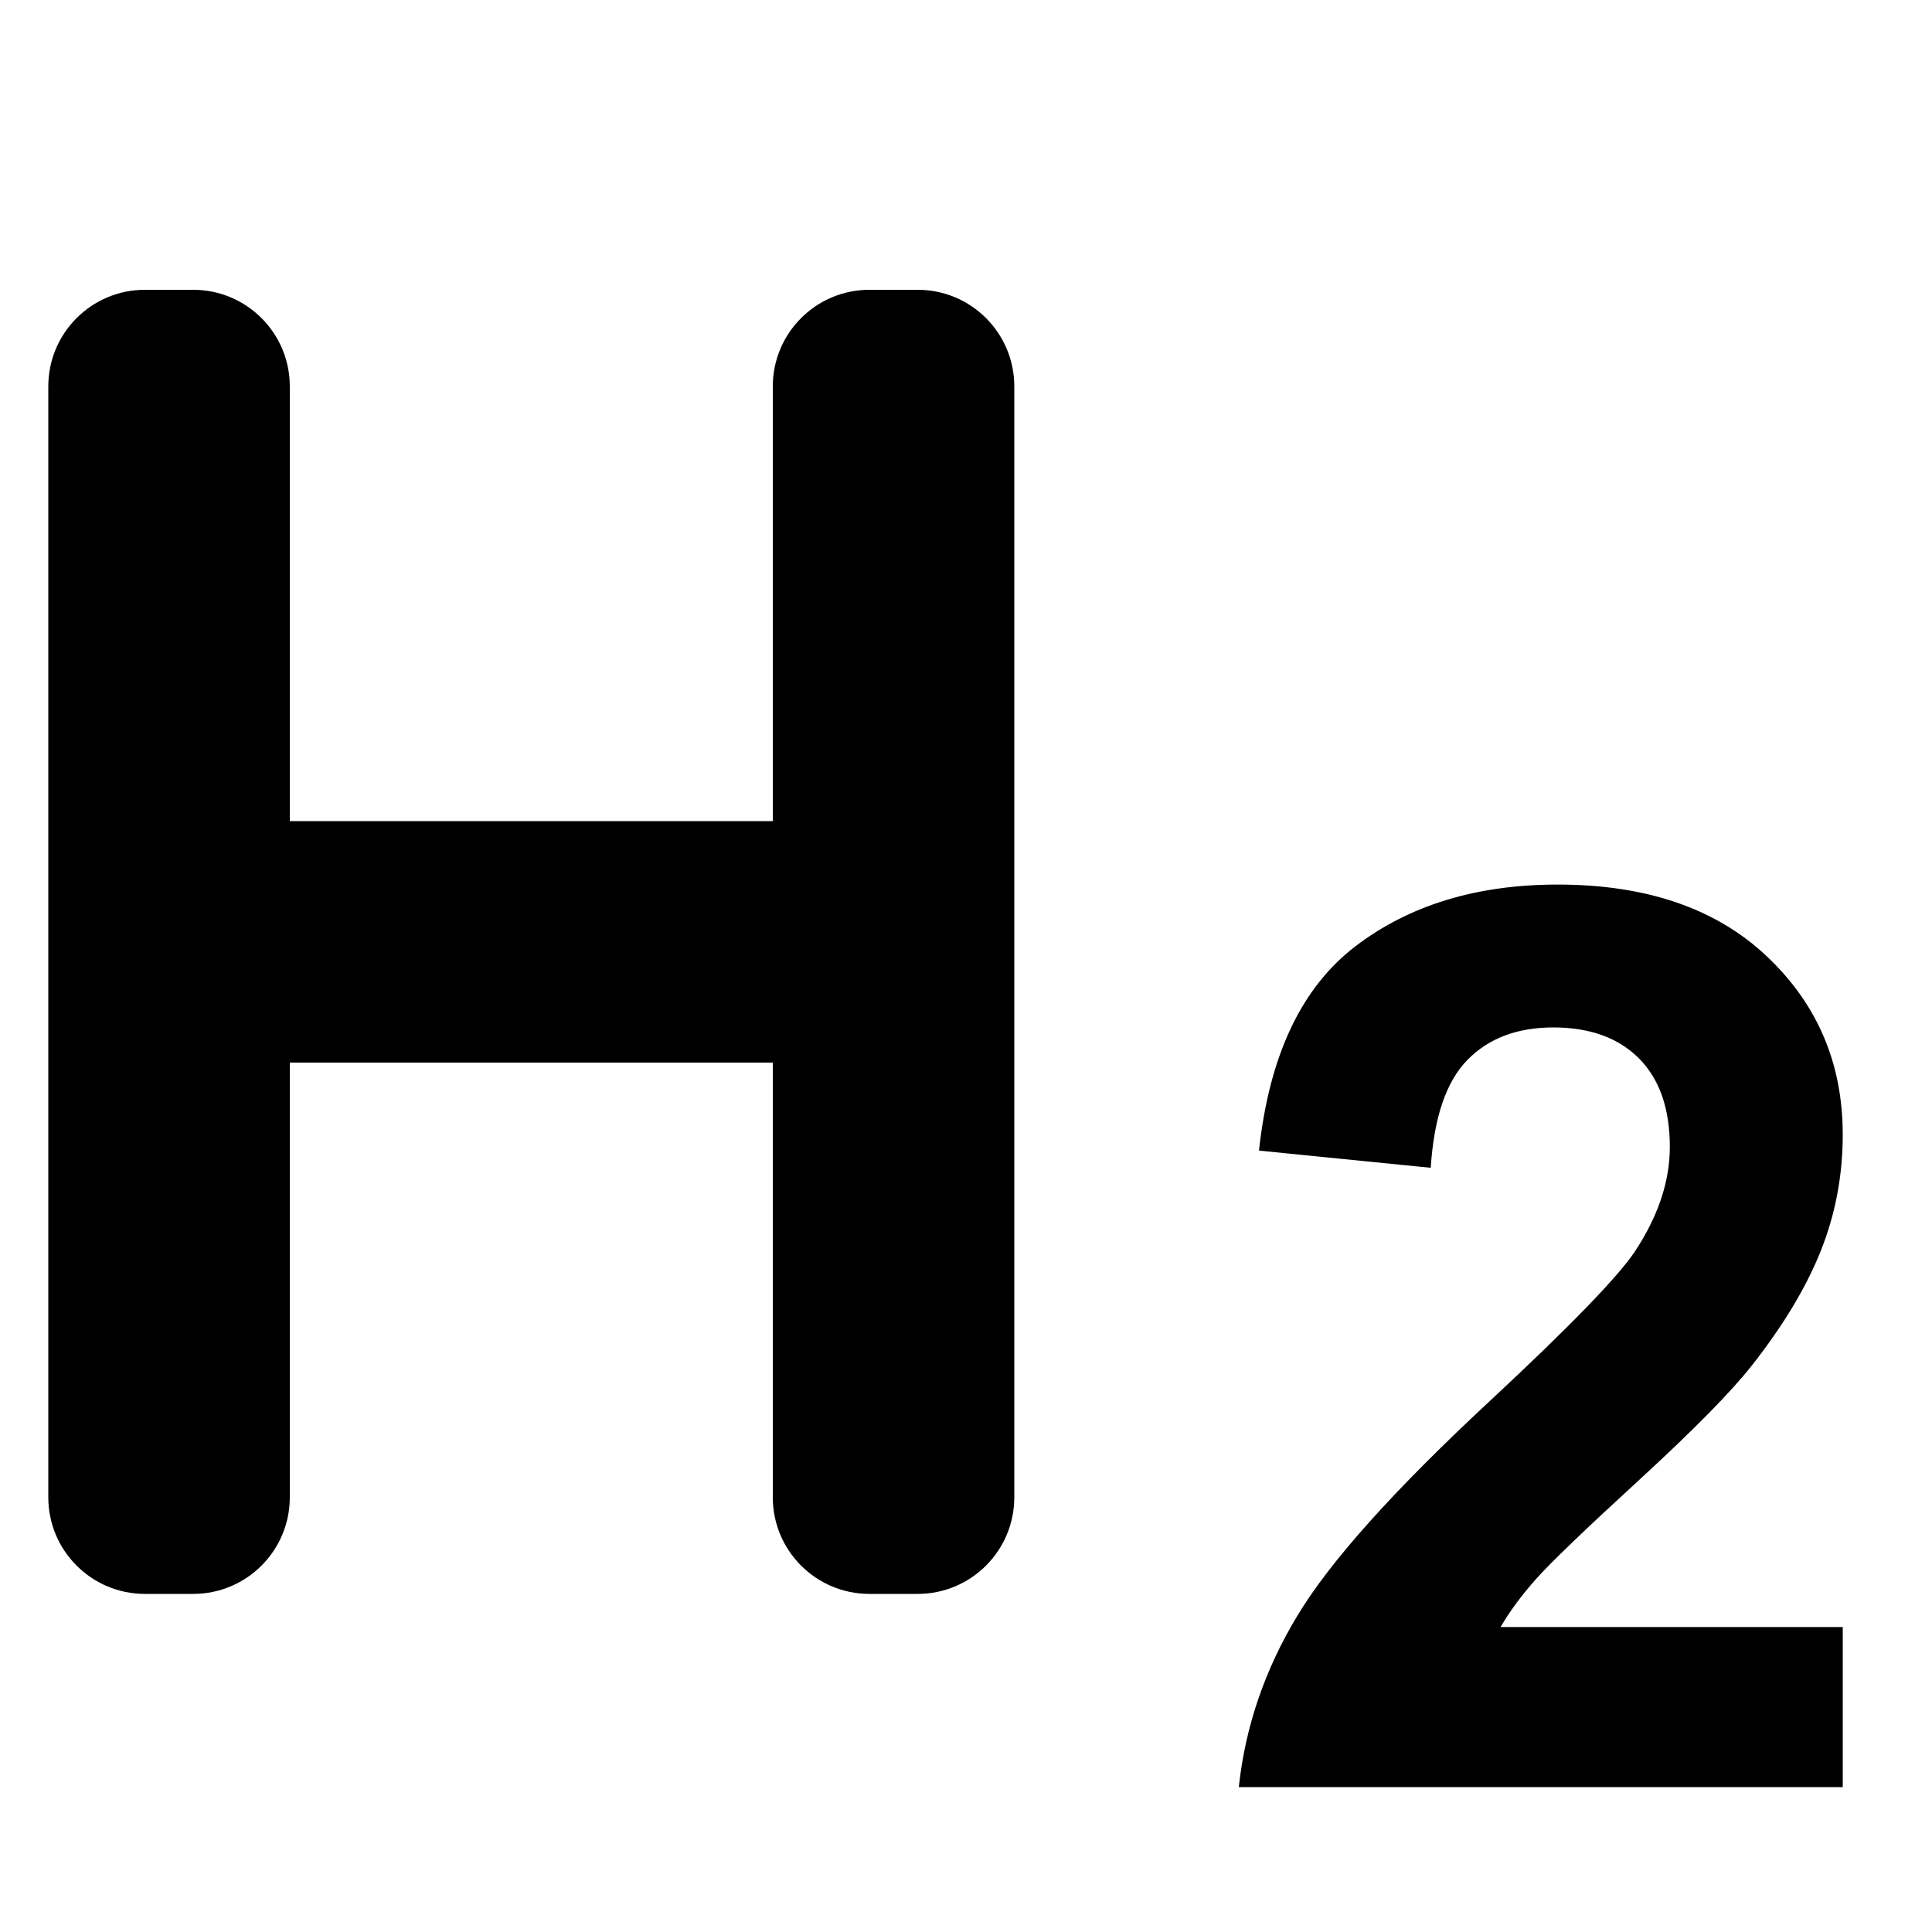
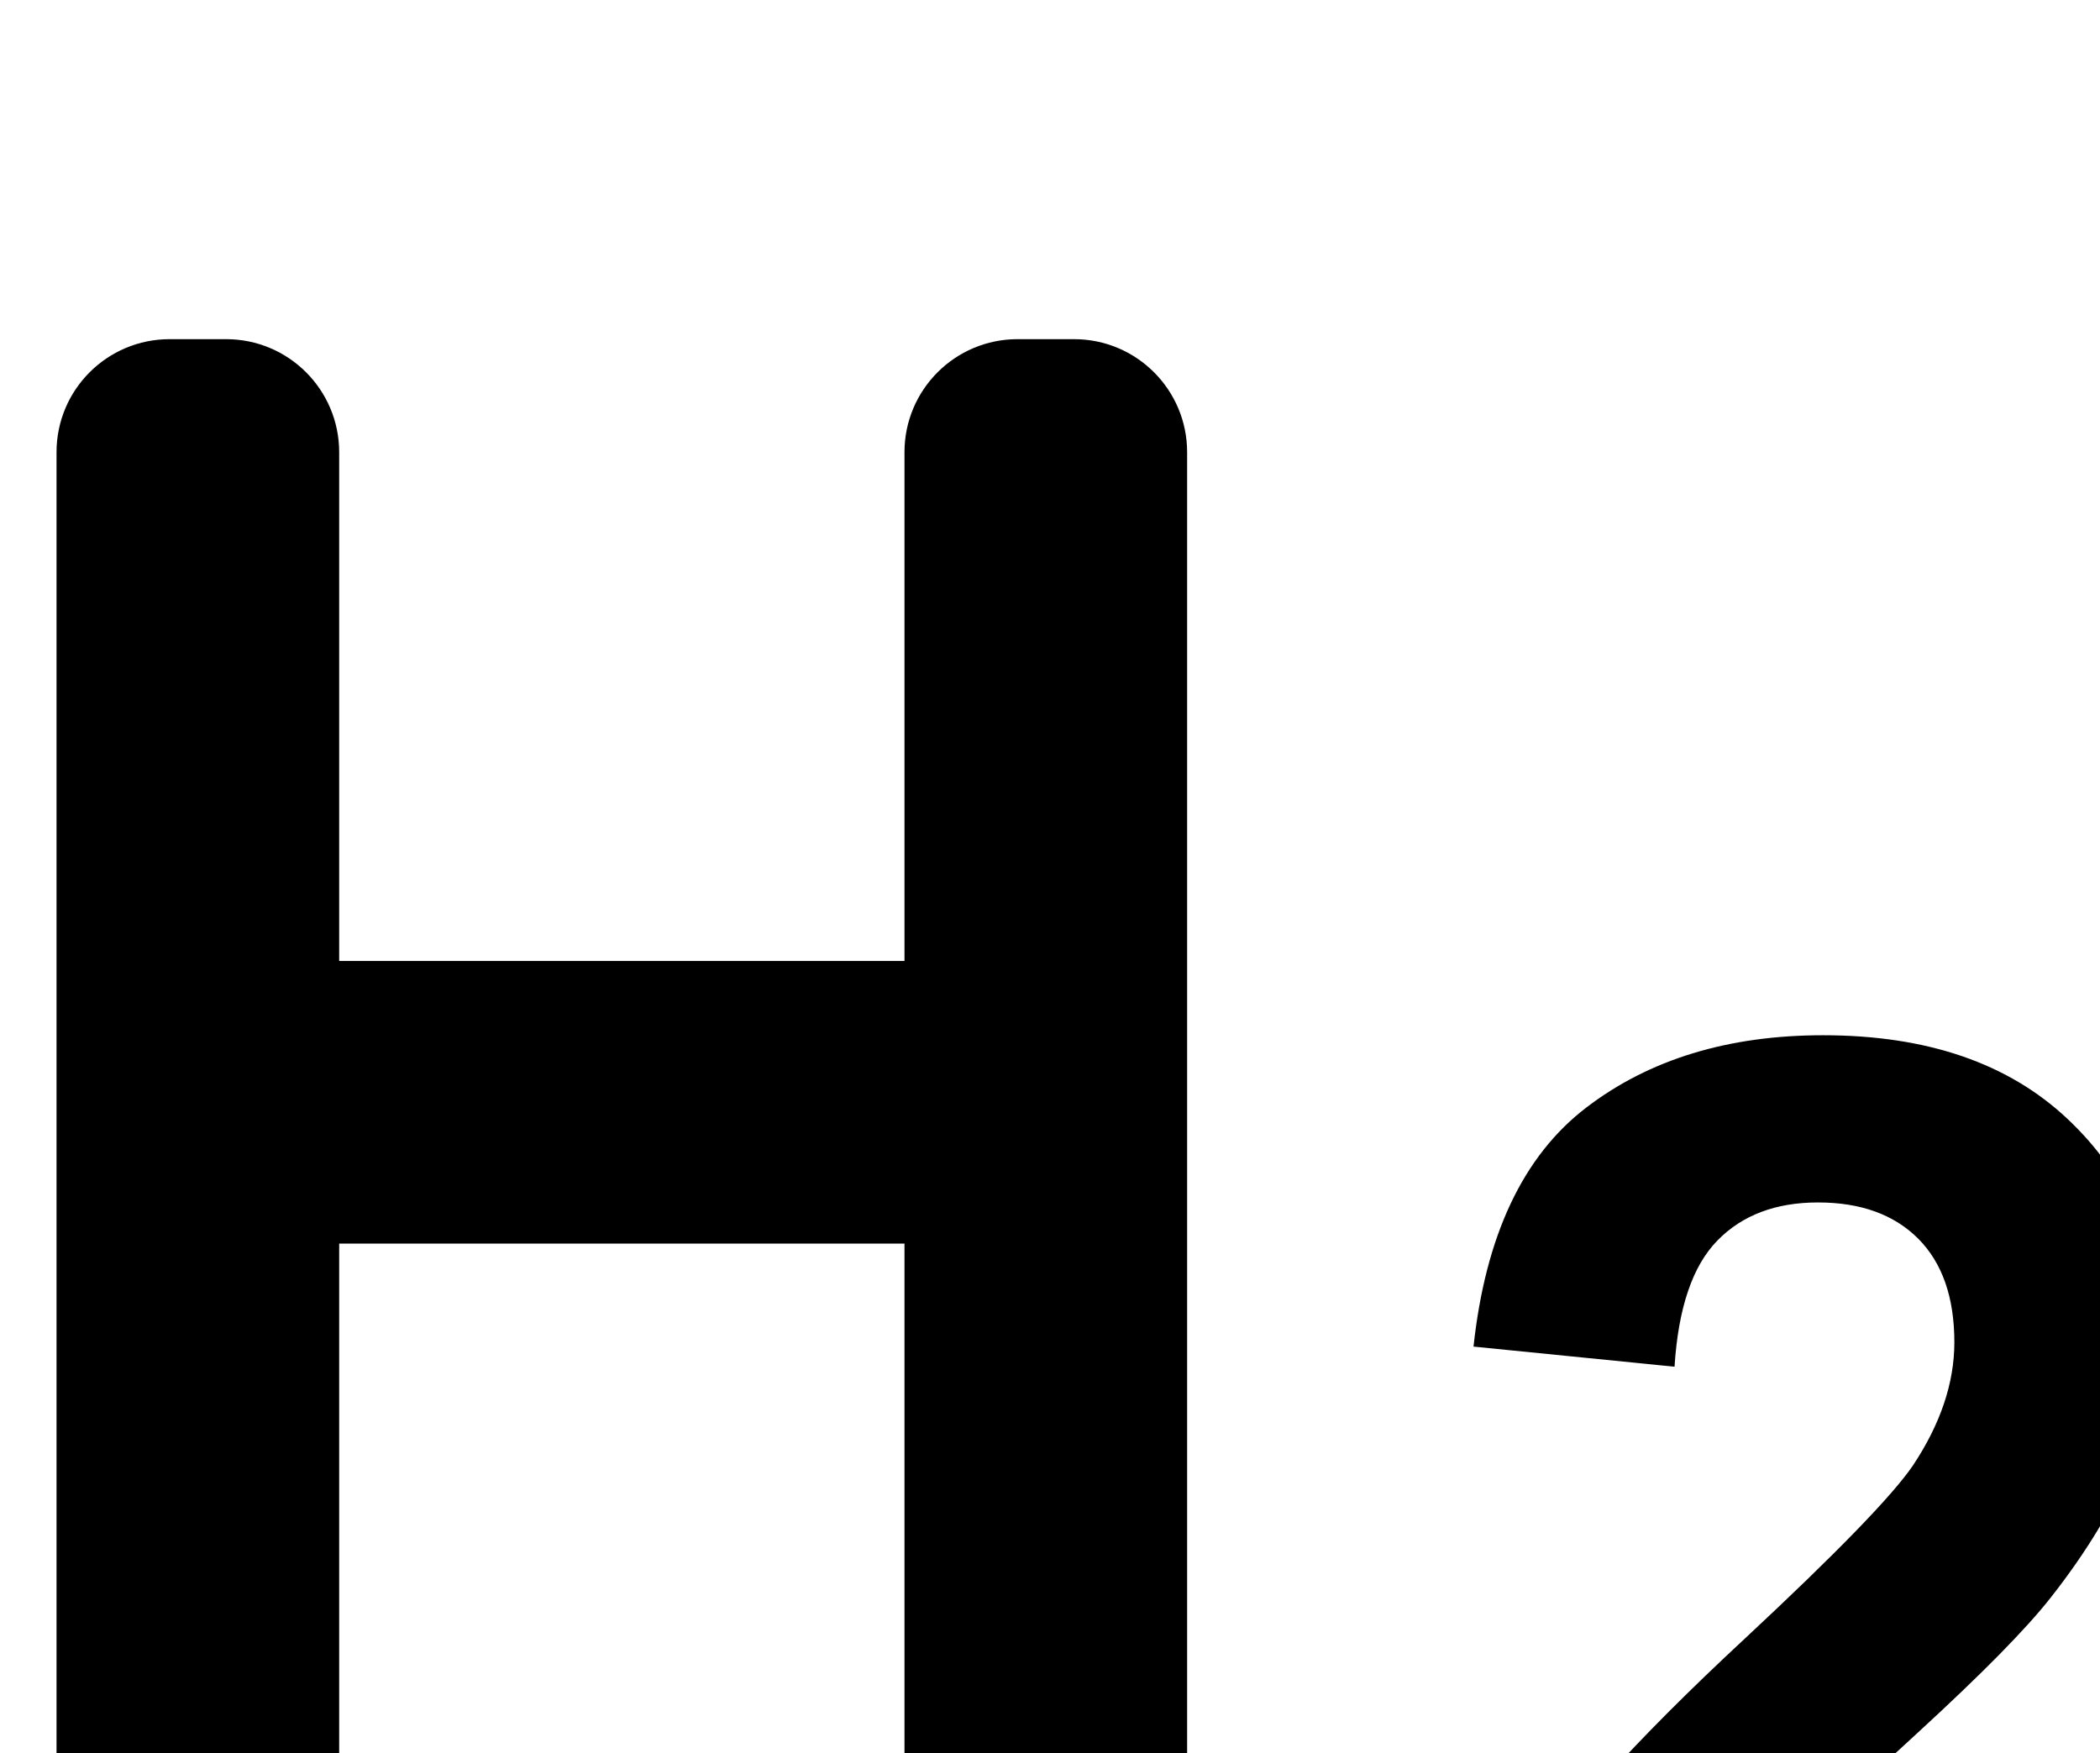
- <svg xmlns="http://www.w3.org/2000/svg" width="20" height="20">
+ <svg xmlns="http://www.w3.org/2000/svg">
  <path d="M3 8.5h5V4a1 1 0 0 1 1-1h.5a1 1 0 0 1 1 1v11.5a1 1 0 0 1-1 1H9a1 1 0 0 1-1-1V11H3v4.5a1 1 0 0 1-1 1h-.5a1 1 0 0 1-1-1V4a1 1 0 0 1 1-1H2a1 1 0 0 1 1 1v4.5zm16.076 8.343V18.5h-6.252c.067-.626.27-1.22.61-1.78.338-.561 1.006-1.305 2.005-2.232.804-.749 1.297-1.257 1.479-1.523.245-.368.368-.732.368-1.092 0-.398-.107-.703-.32-.917-.214-.214-.51-.32-.886-.32-.372 0-.669.111-.889.336-.22.224-.347.596-.38 1.117l-1.778-.178c.106-.982.438-1.686.997-2.114.558-.427 1.257-.64 2.095-.64.918 0 1.64.247 2.164.742.525.495.787 1.11.787 1.847 0 .419-.075.818-.225 1.197-.15.378-.388.775-.714 1.19-.216.275-.605.67-1.168 1.187-.563.516-.92.859-1.07 1.028-.15.17-.272.334-.365.495h3.542z" fill-rule="evenodd" />
</svg>
